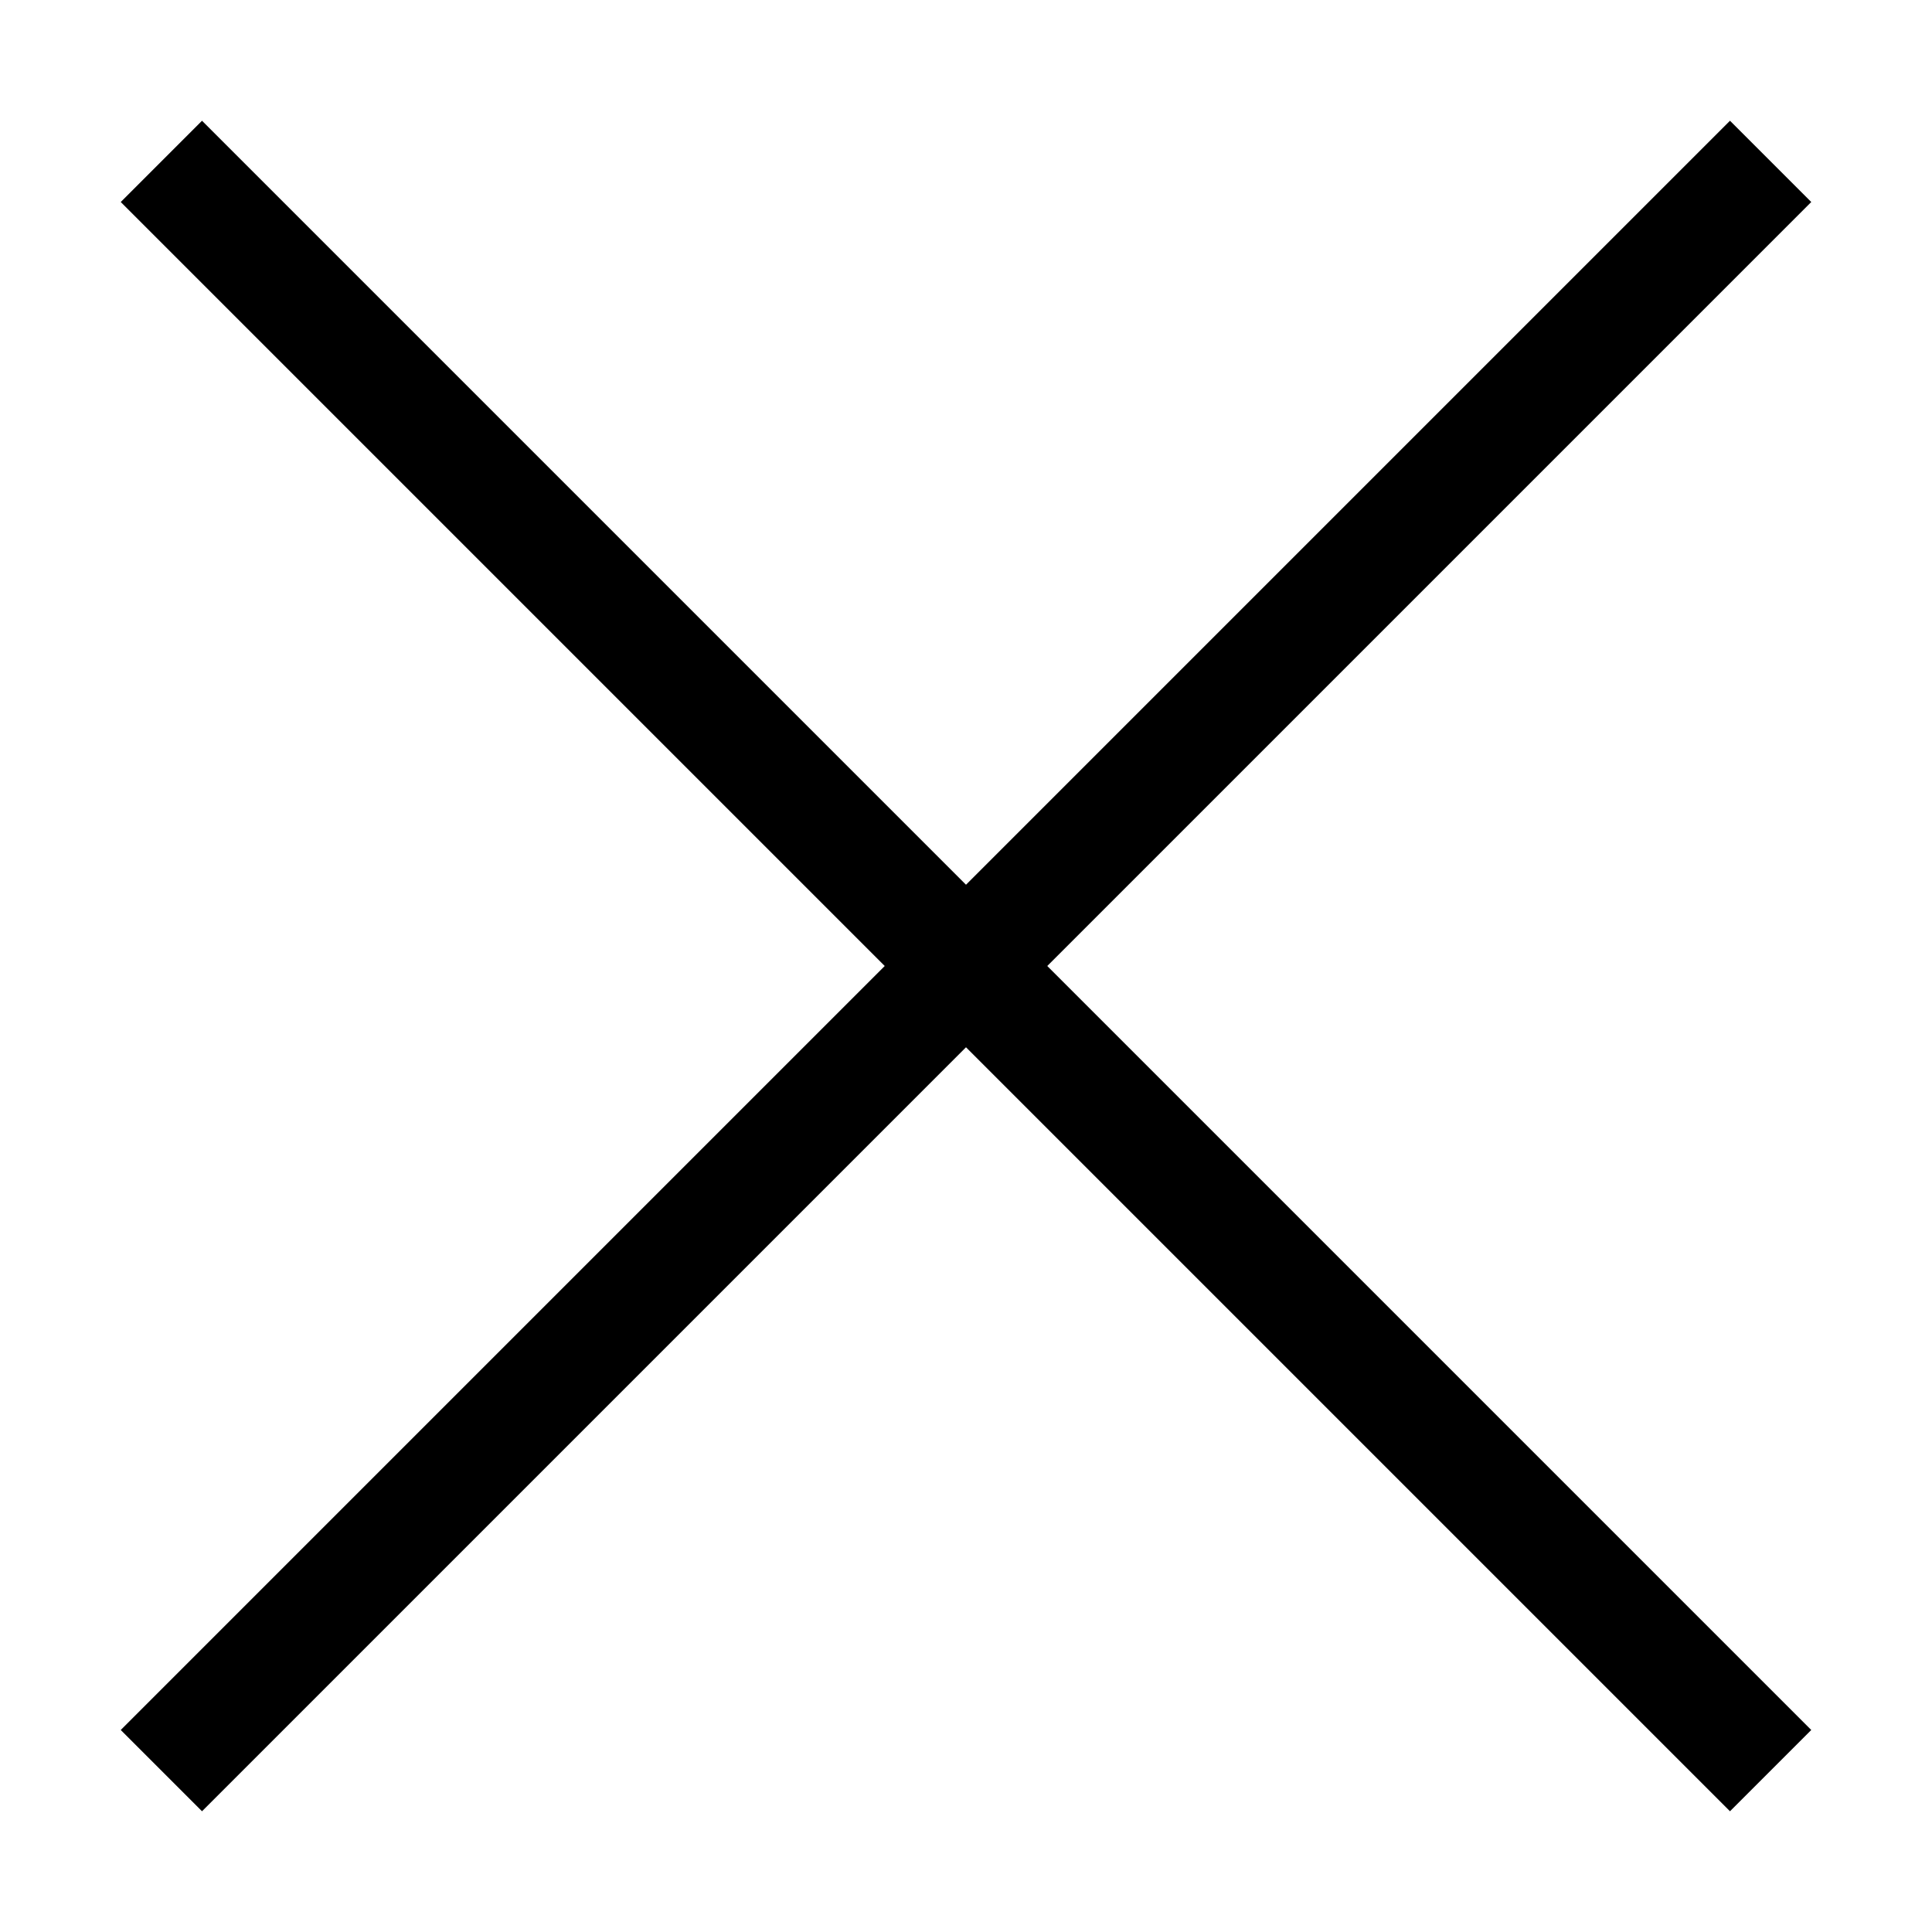
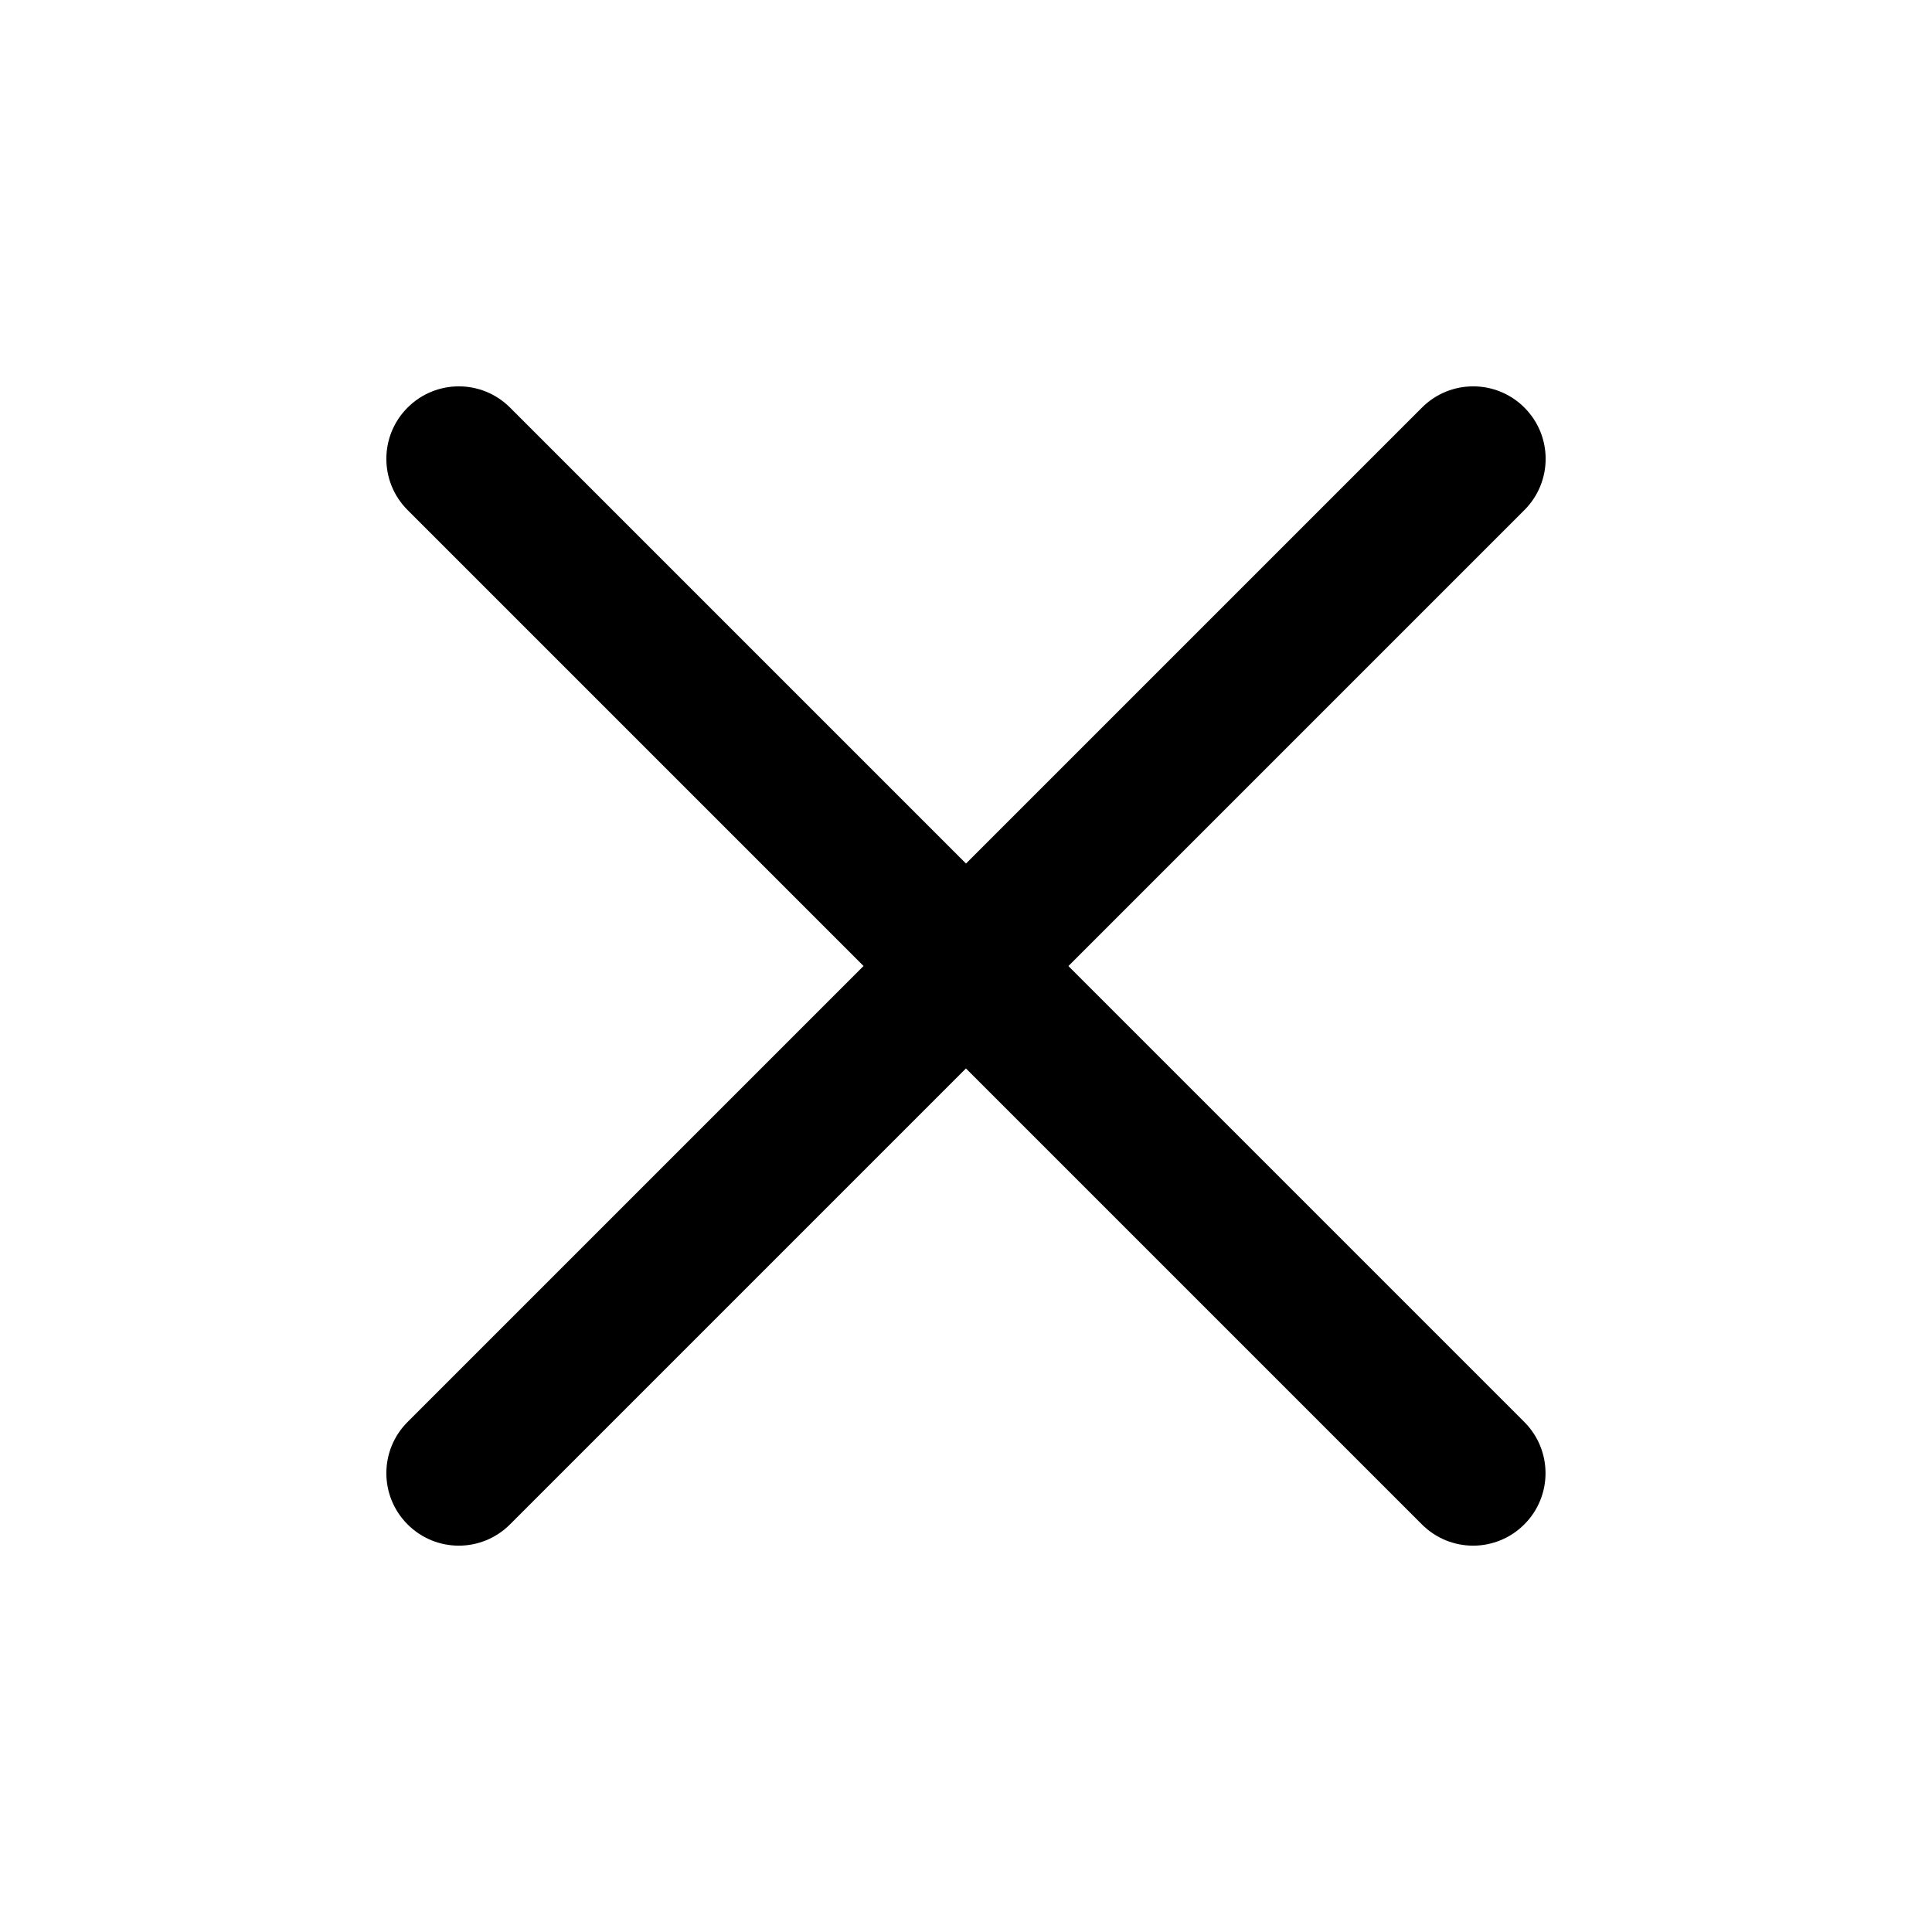
<svg xmlns="http://www.w3.org/2000/svg" version="1.1" width="32" height="32" viewBox="0 0 32 32">
-   <path d="M30 3.346l-1.346-1.346-12.654 12.654-12.654-12.654-1.346 1.346 12.654 12.654-12.654 12.654 1.346 1.346 12.654-12.654 12.654 12.654 1.346-1.346-12.654-12.654z" />
+   <path d="M17.697 16l7.552-7.552c0.469-0.469 0.469-1.228 0-1.697s-1.228-0.469-1.697 0l-7.552 7.552-7.552-7.552c-0.469-0.469-1.228-0.469-1.697 0s-0.469 1.228 0 1.697l7.552 7.552-7.552 7.552c-0.469 0.469-0.469 1.228 0 1.697 0.234 0.234 0.541 0.352 0.848 0.352s0.614-0.118 0.848-0.352l7.552-7.552 7.552 7.552c0.234 0.234 0.541 0.352 0.848 0.352s0.614-0.118 0.848-0.352c0.469-0.469 0.469-1.228 0-1.697l-7.552-7.552z" />
</svg>
